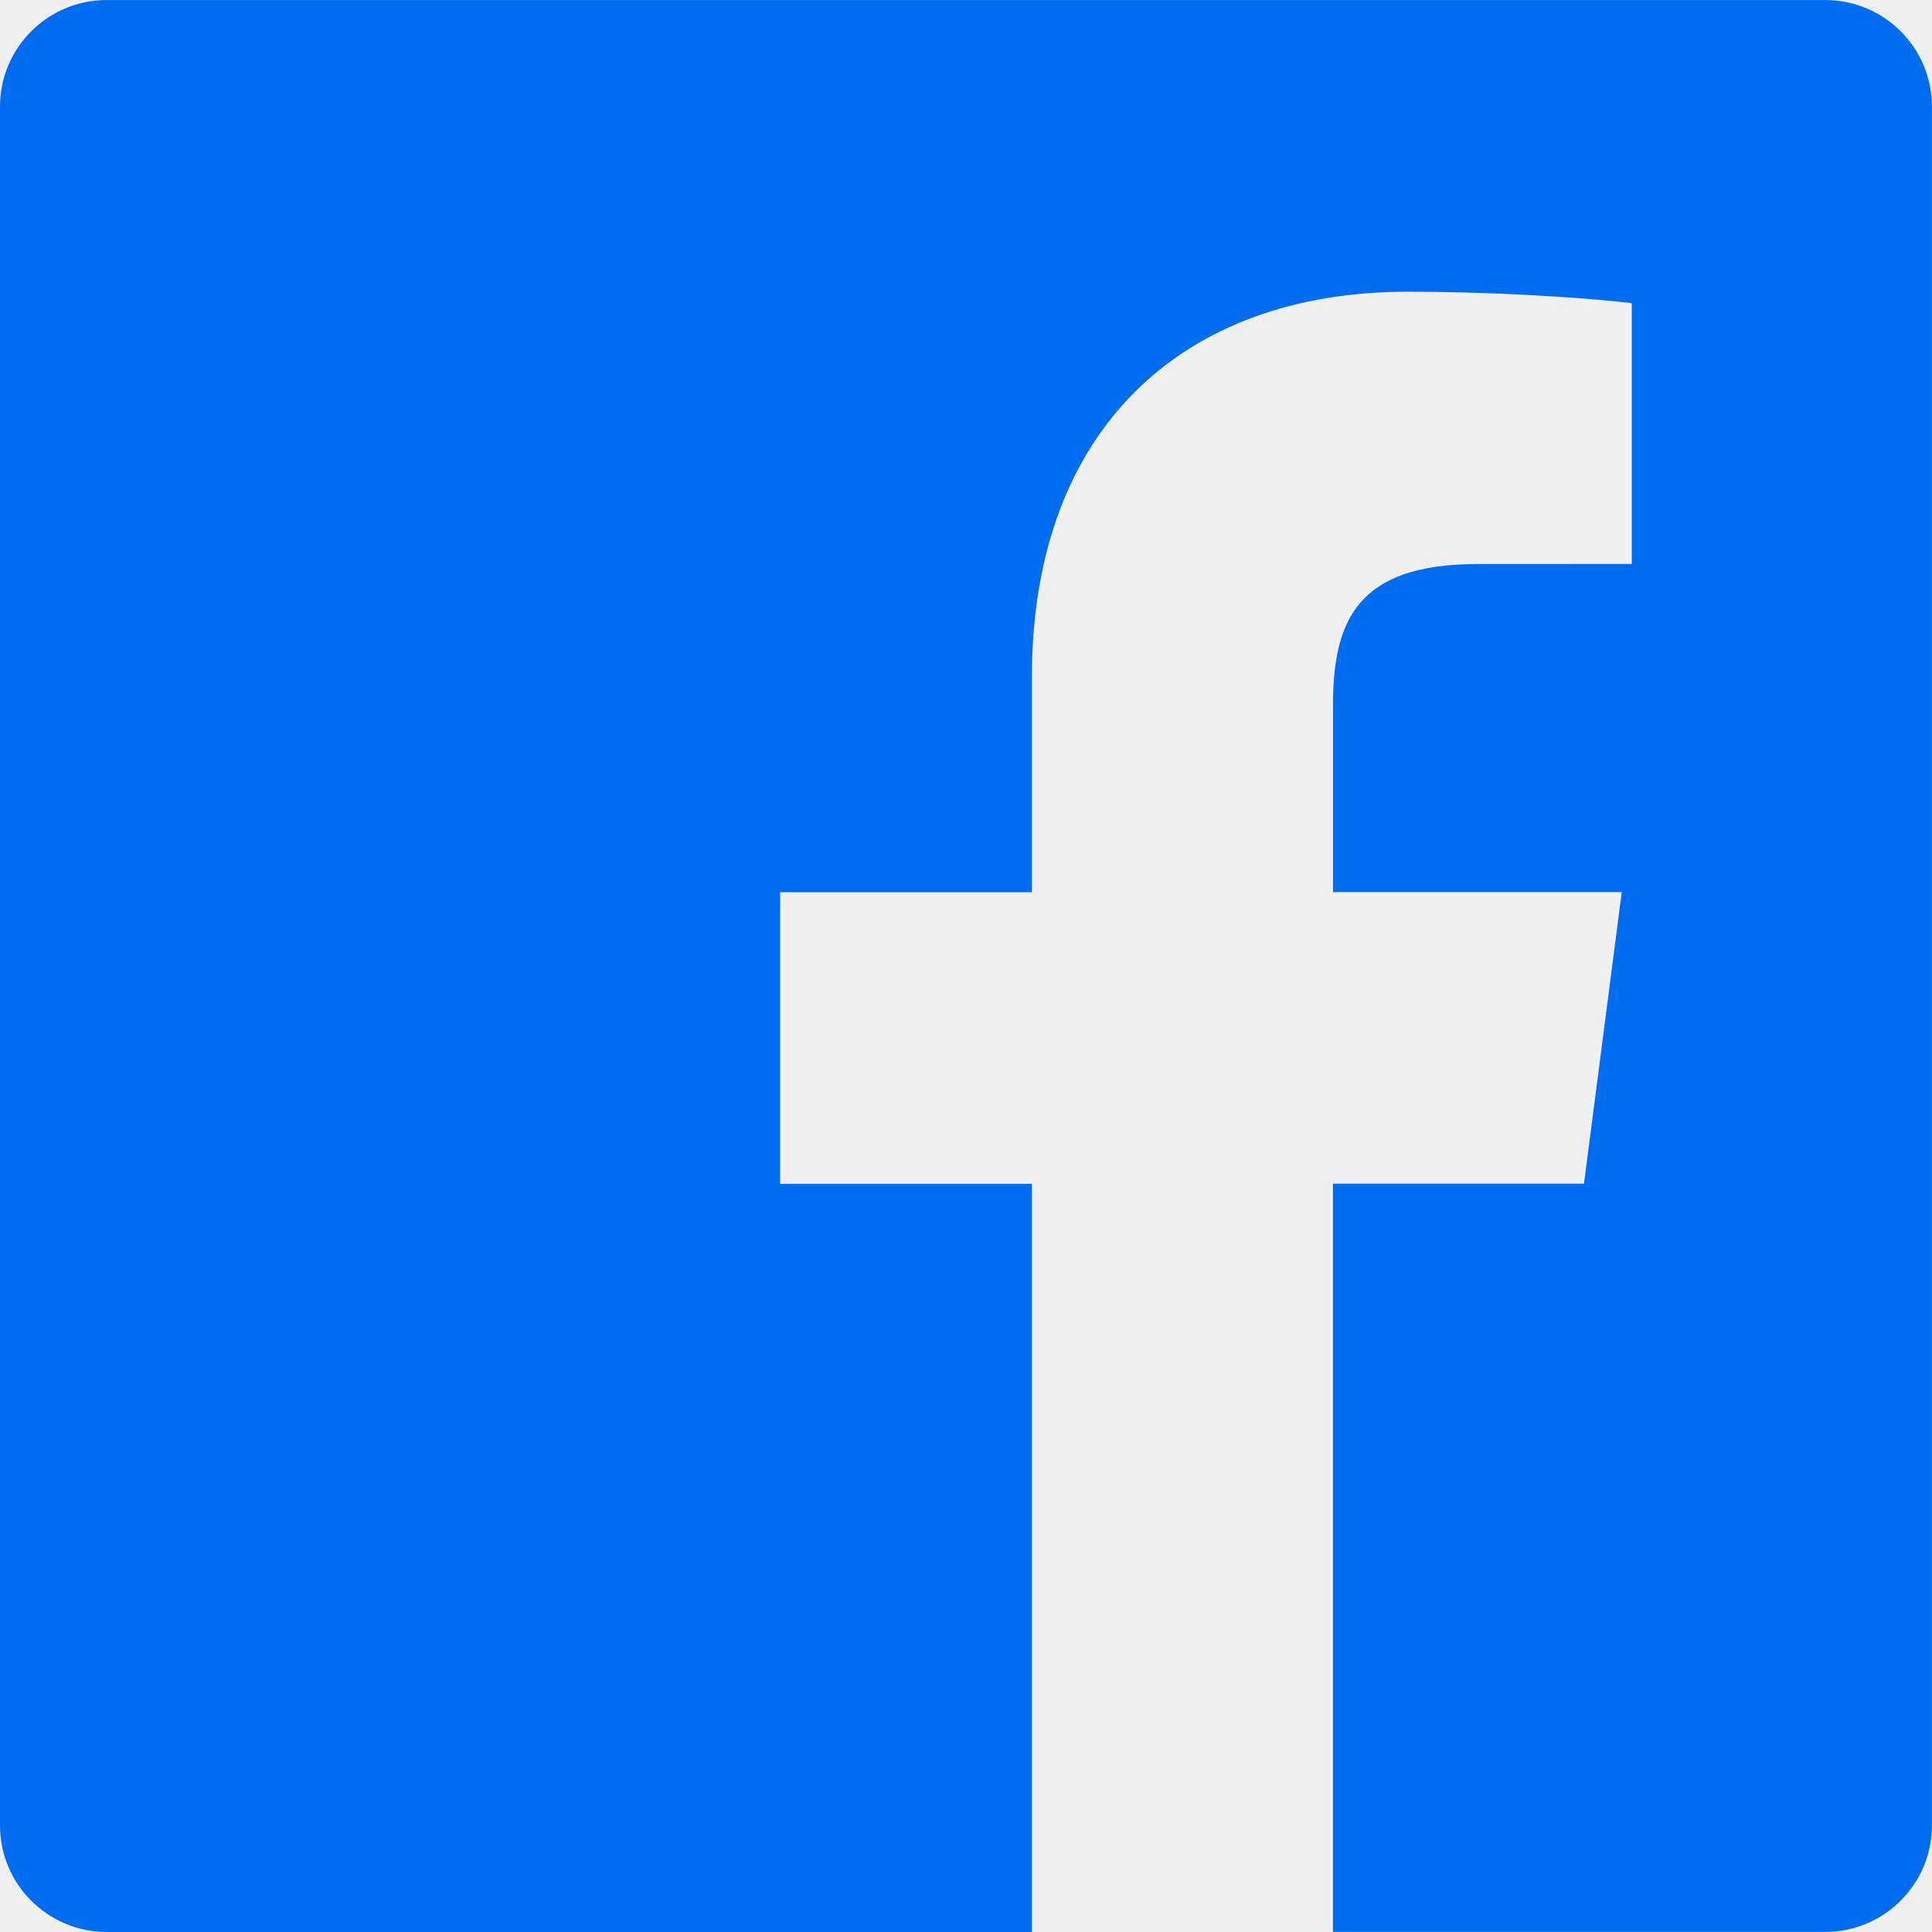
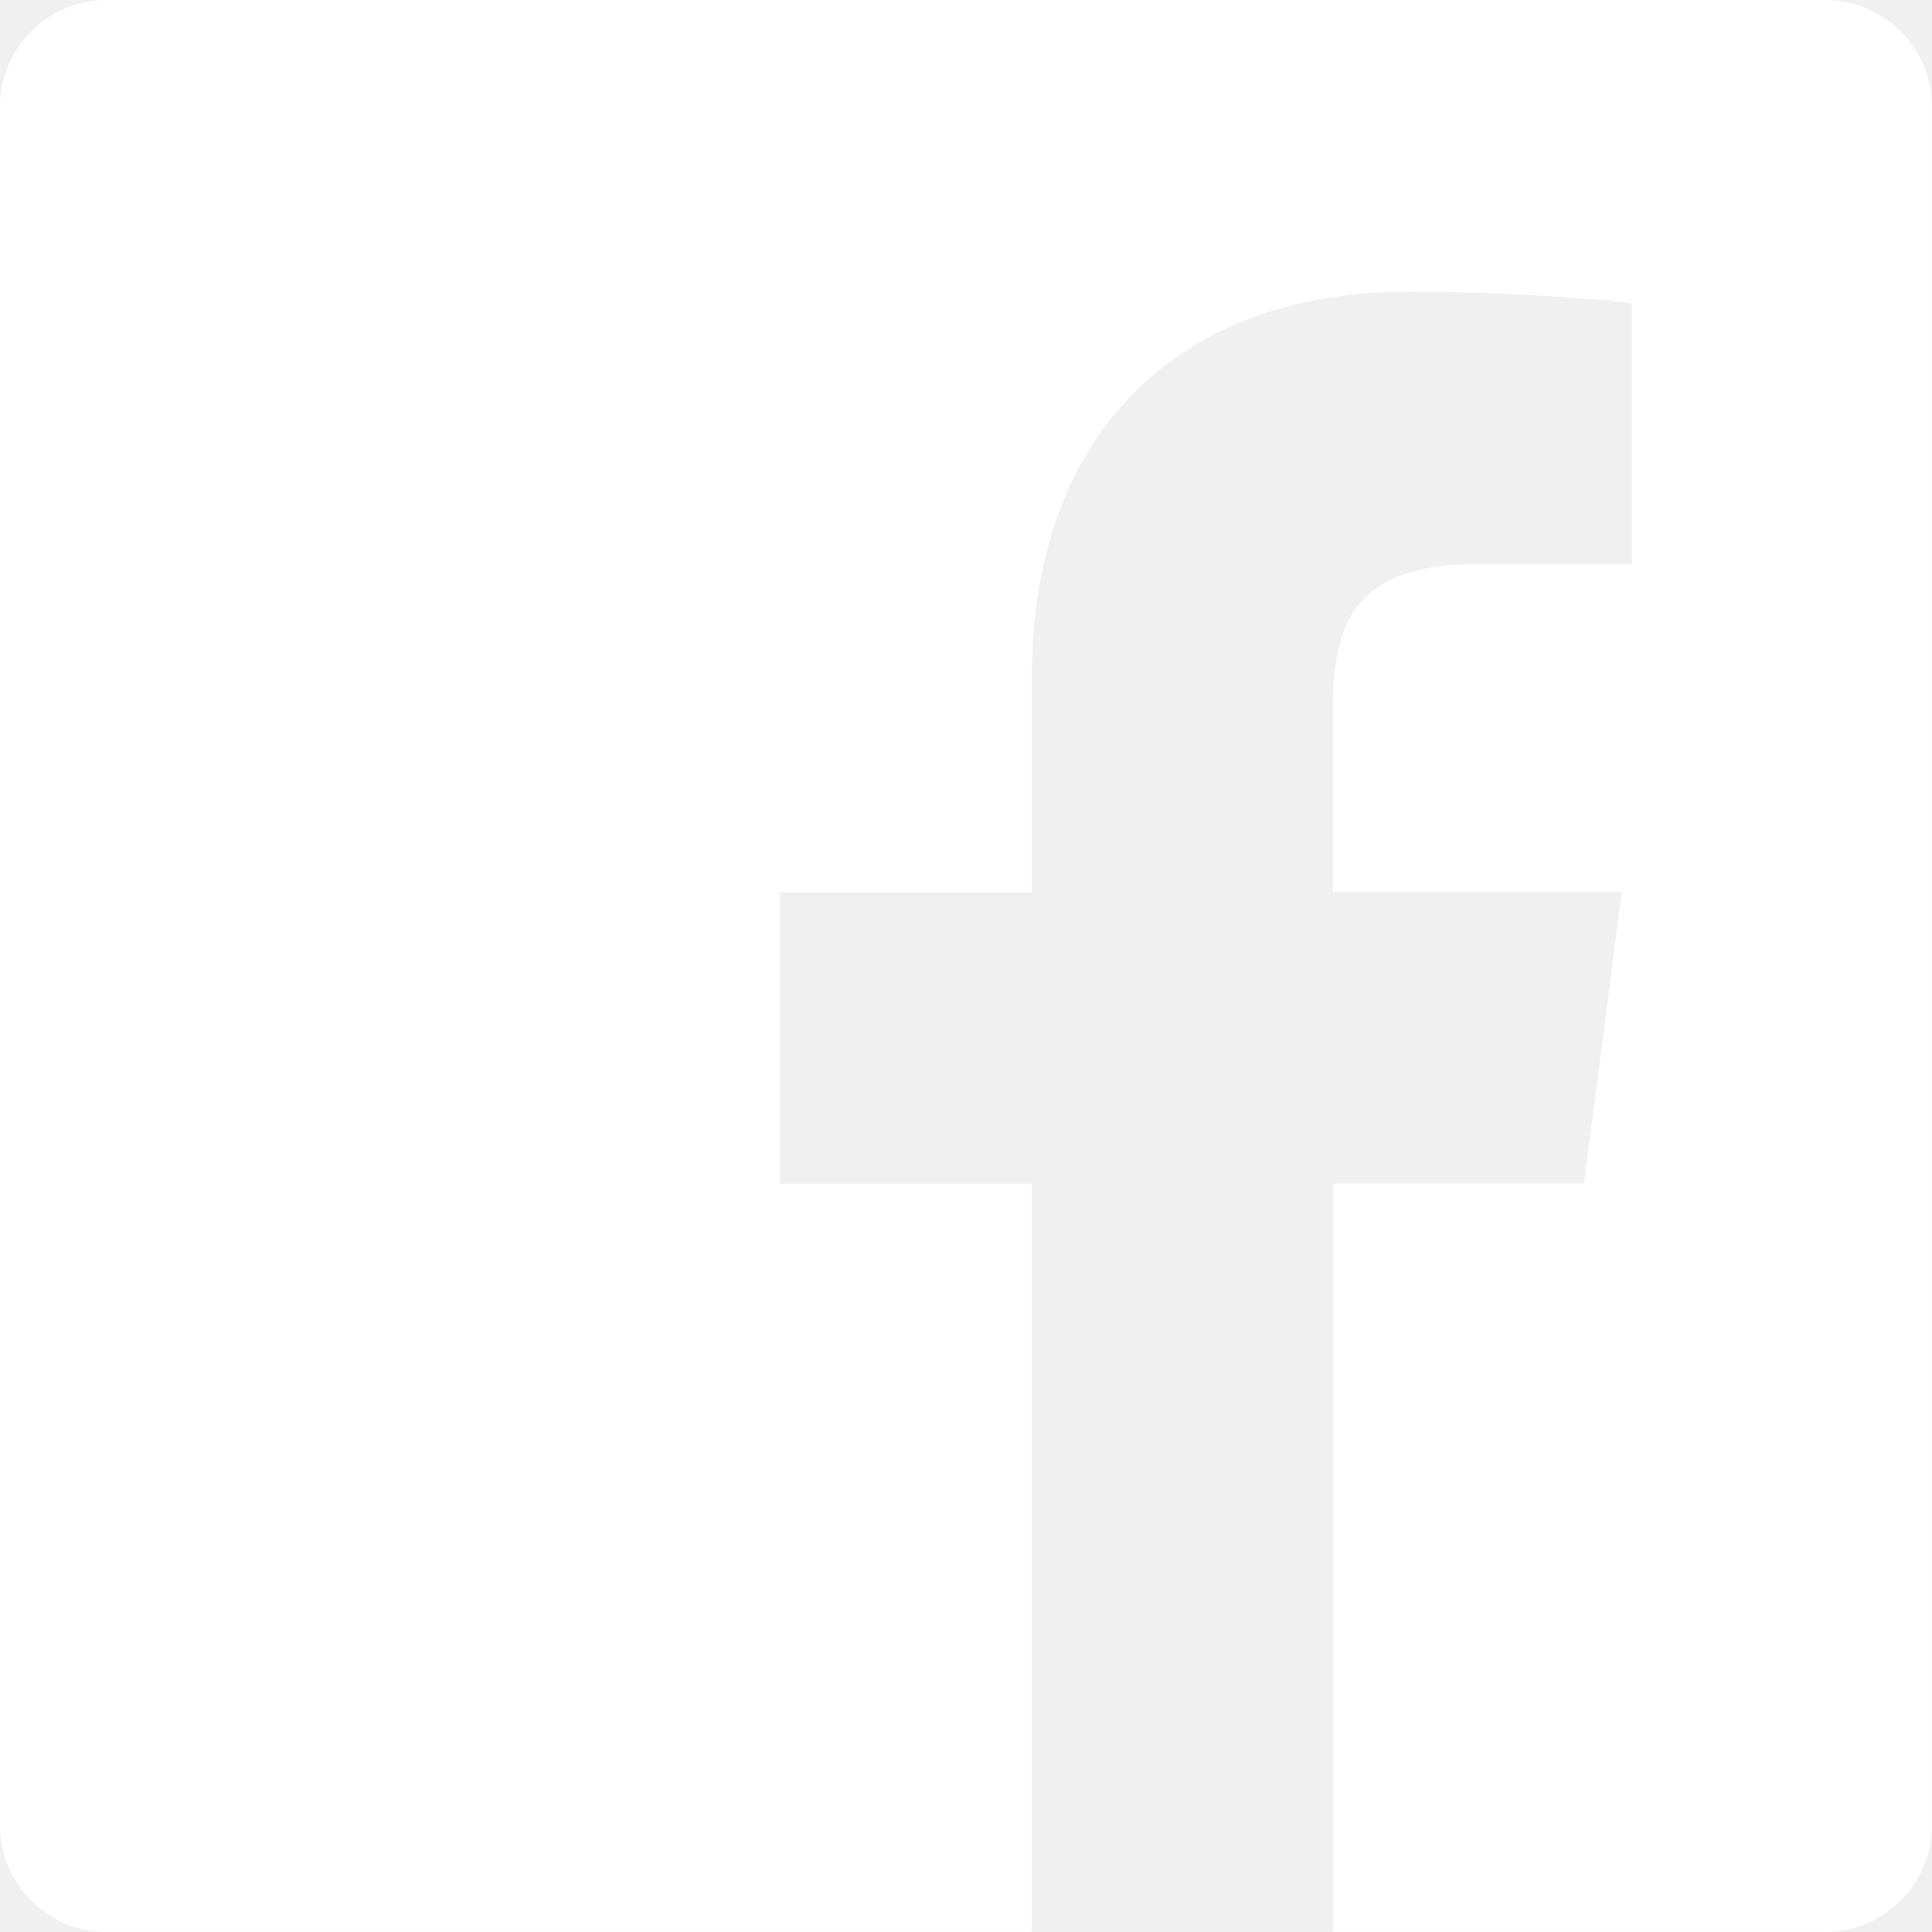
- <svg xmlns="http://www.w3.org/2000/svg" version="1.1" id="Capa_1" x="0px" y="0px" width="512px" height="512px" viewBox="0 0 60.734 60.733" style="enable-background:new 0 0 60.734 60.733;" xml:space="preserve">
+ <svg xmlns="http://www.w3.org/2000/svg" version="1.1" id="Capa_1" x="0px" y="0px" viewBox="0 0 60.734 60.733" style="enable-background:new 0 0 60.734 60.733;" xml:space="preserve">
  <g>
-     <path d="M57.378,0.001H3.352C1.502,0.001,0,1.5,0,3.353v54.026c0,1.853,1.502,3.354,3.352,3.354h29.086V37.214h-7.914v-9.167h7.914   v-6.76c0-7.843,4.789-12.116,11.787-12.116c3.355,0,6.232,0.251,7.071,0.36v8.198l-4.854,0.002c-3.805,0-4.539,1.809-4.539,4.462   v5.851h9.078l-1.187,9.166h-7.892v23.52h15.475c1.852,0,3.355-1.503,3.355-3.351V3.351C60.731,1.5,59.23,0.001,57.378,0.001z" fill="#006DF0" />
+     <path d="M57.378,0.001H3.352C1.502,0.001,0,1.5,0,3.353v54.026c0,1.853,1.502,3.354,3.352,3.354h29.086V37.214h-7.914v-9.167h7.914   v-6.76c0-7.843,4.789-12.116,11.787-12.116c3.355,0,6.232,0.251,7.071,0.36v8.198l-4.854,0.002c-3.805,0-4.539,1.809-4.539,4.462   v5.851h9.078l-1.187,9.166h-7.892v23.52h15.475c1.852,0,3.355-1.503,3.355-3.351V3.351C60.731,1.5,59.23,0.001,57.378,0.001z" fill="white" />
  </g>
-   <g> </g>
-   <g> </g>
-   <g> </g>
-   <g> </g>
-   <g> </g>
-   <g> </g>
-   <g> </g>
-   <g> </g>
-   <g> </g>
-   <g> </g>
-   <g> </g>
-   <g> </g>
-   <g> </g>
-   <g> </g>
-   <g> </g>
</svg>
